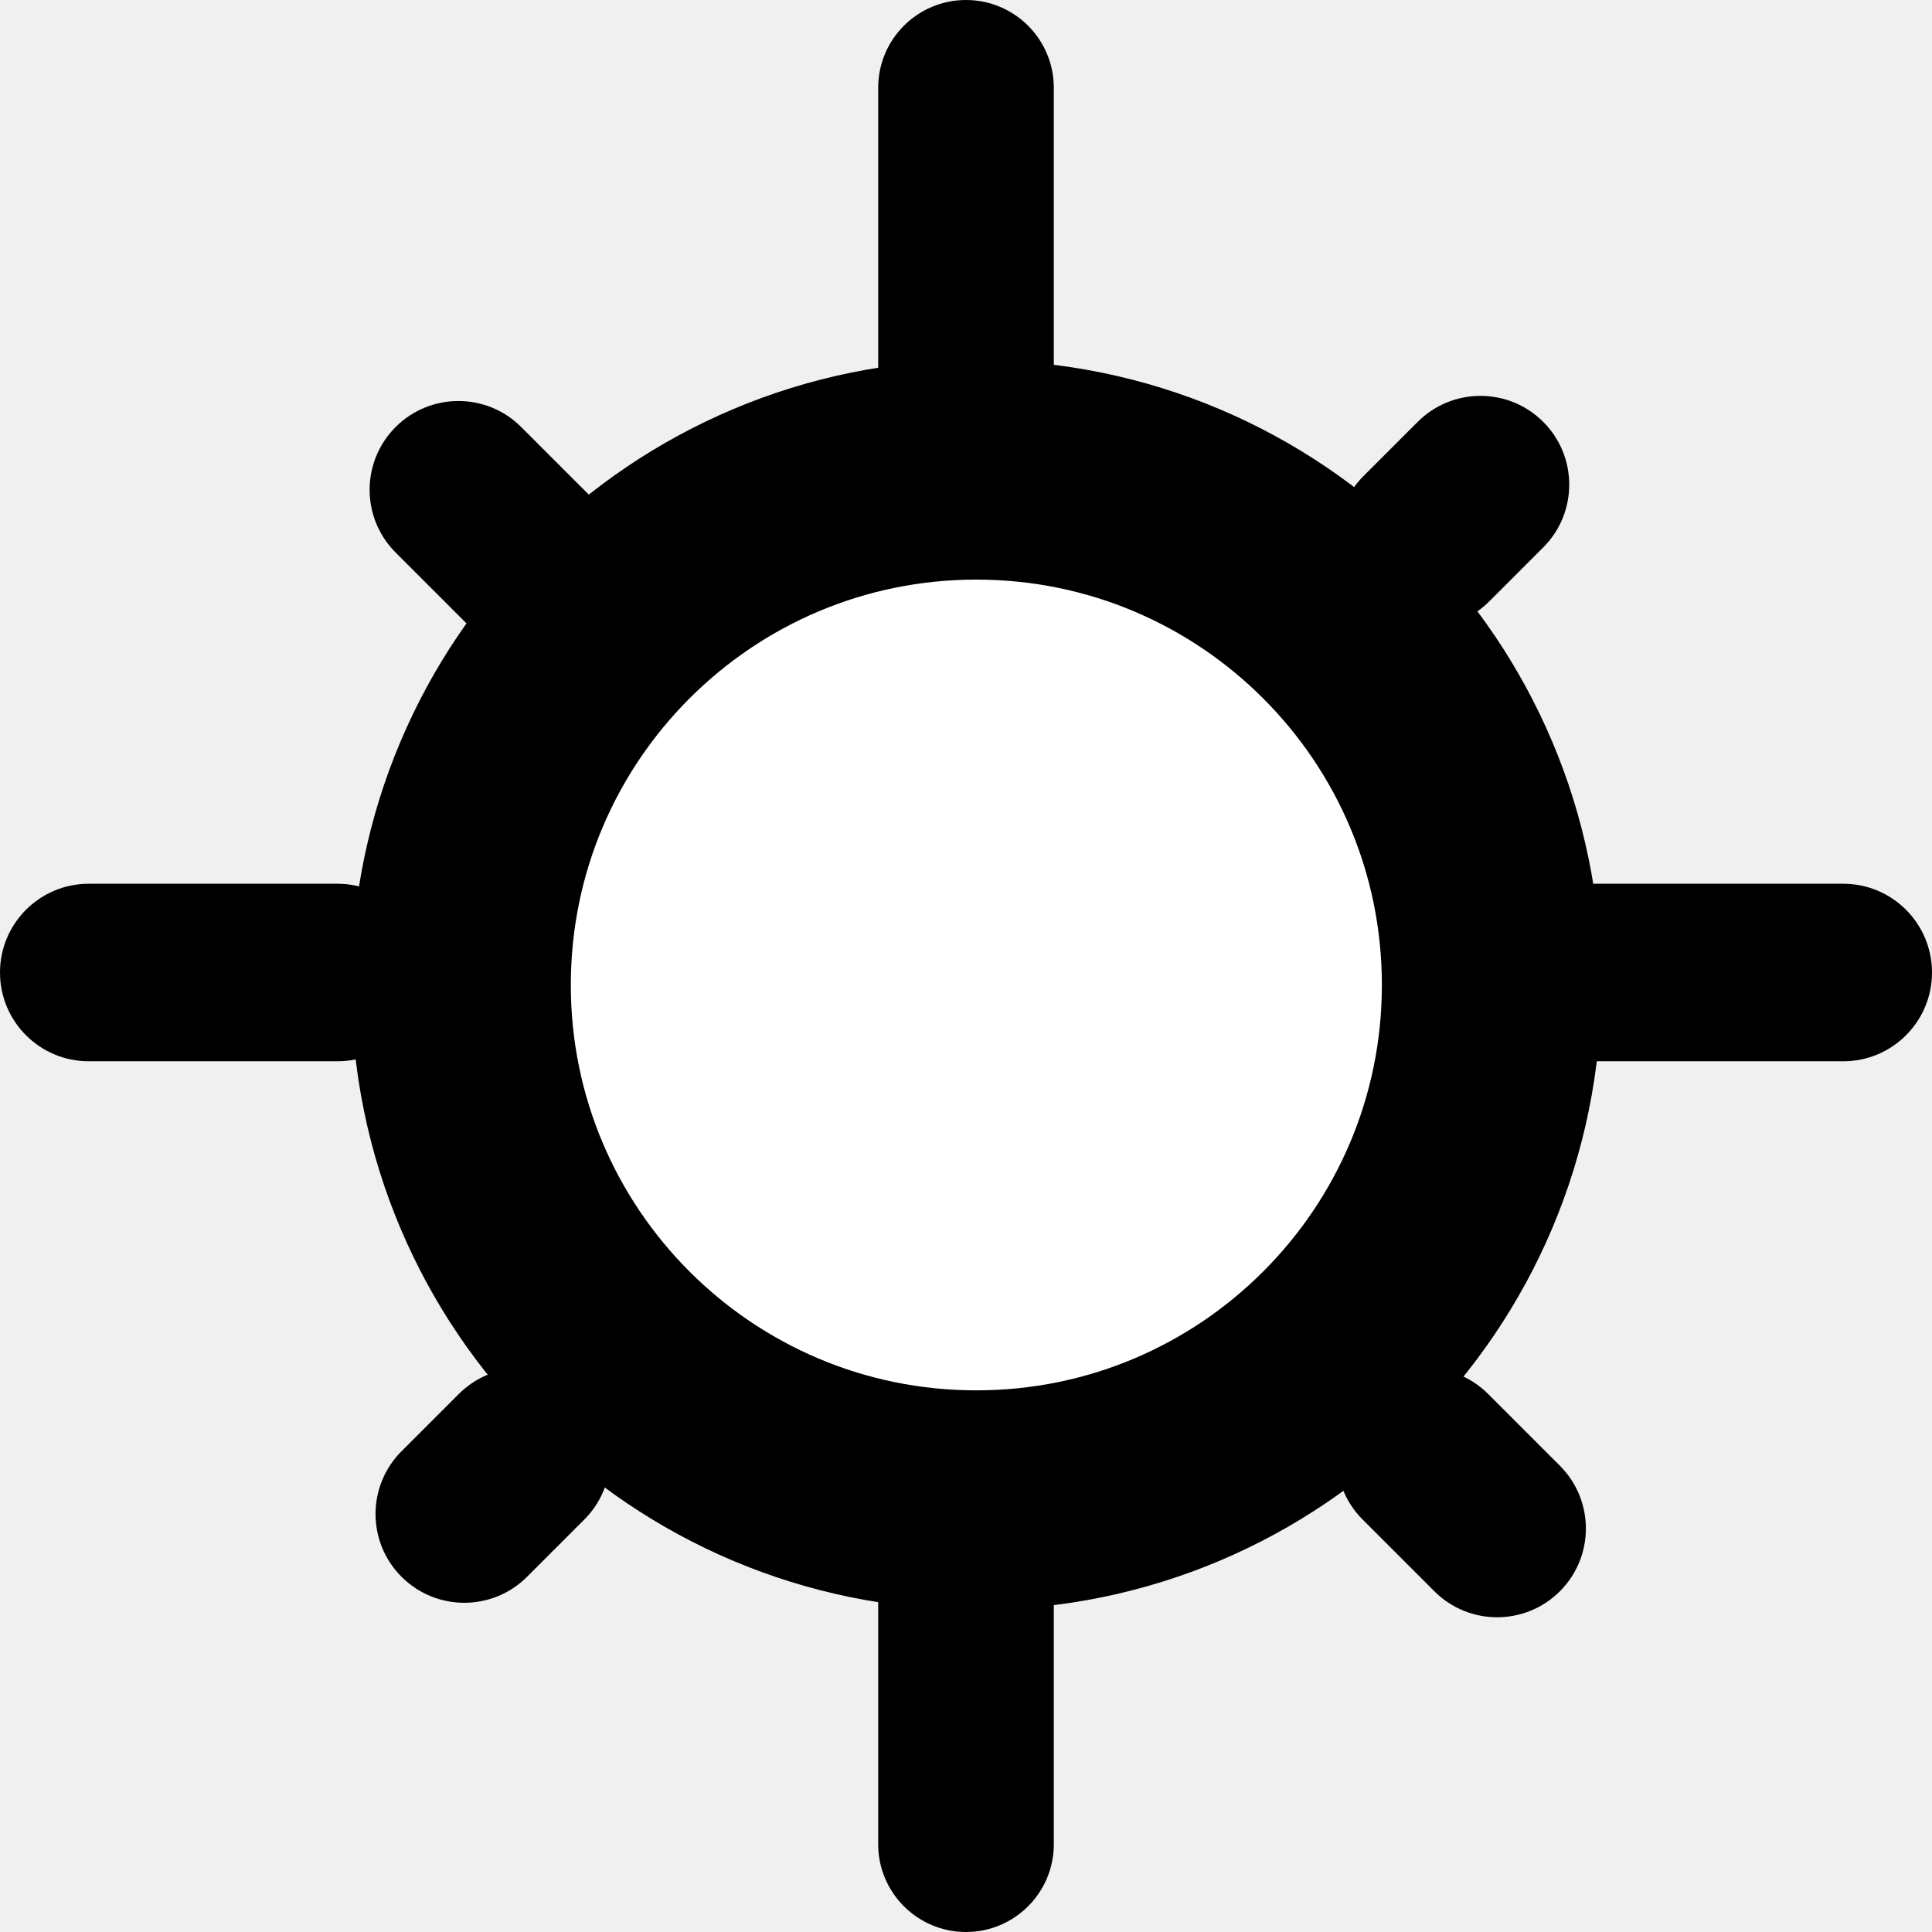
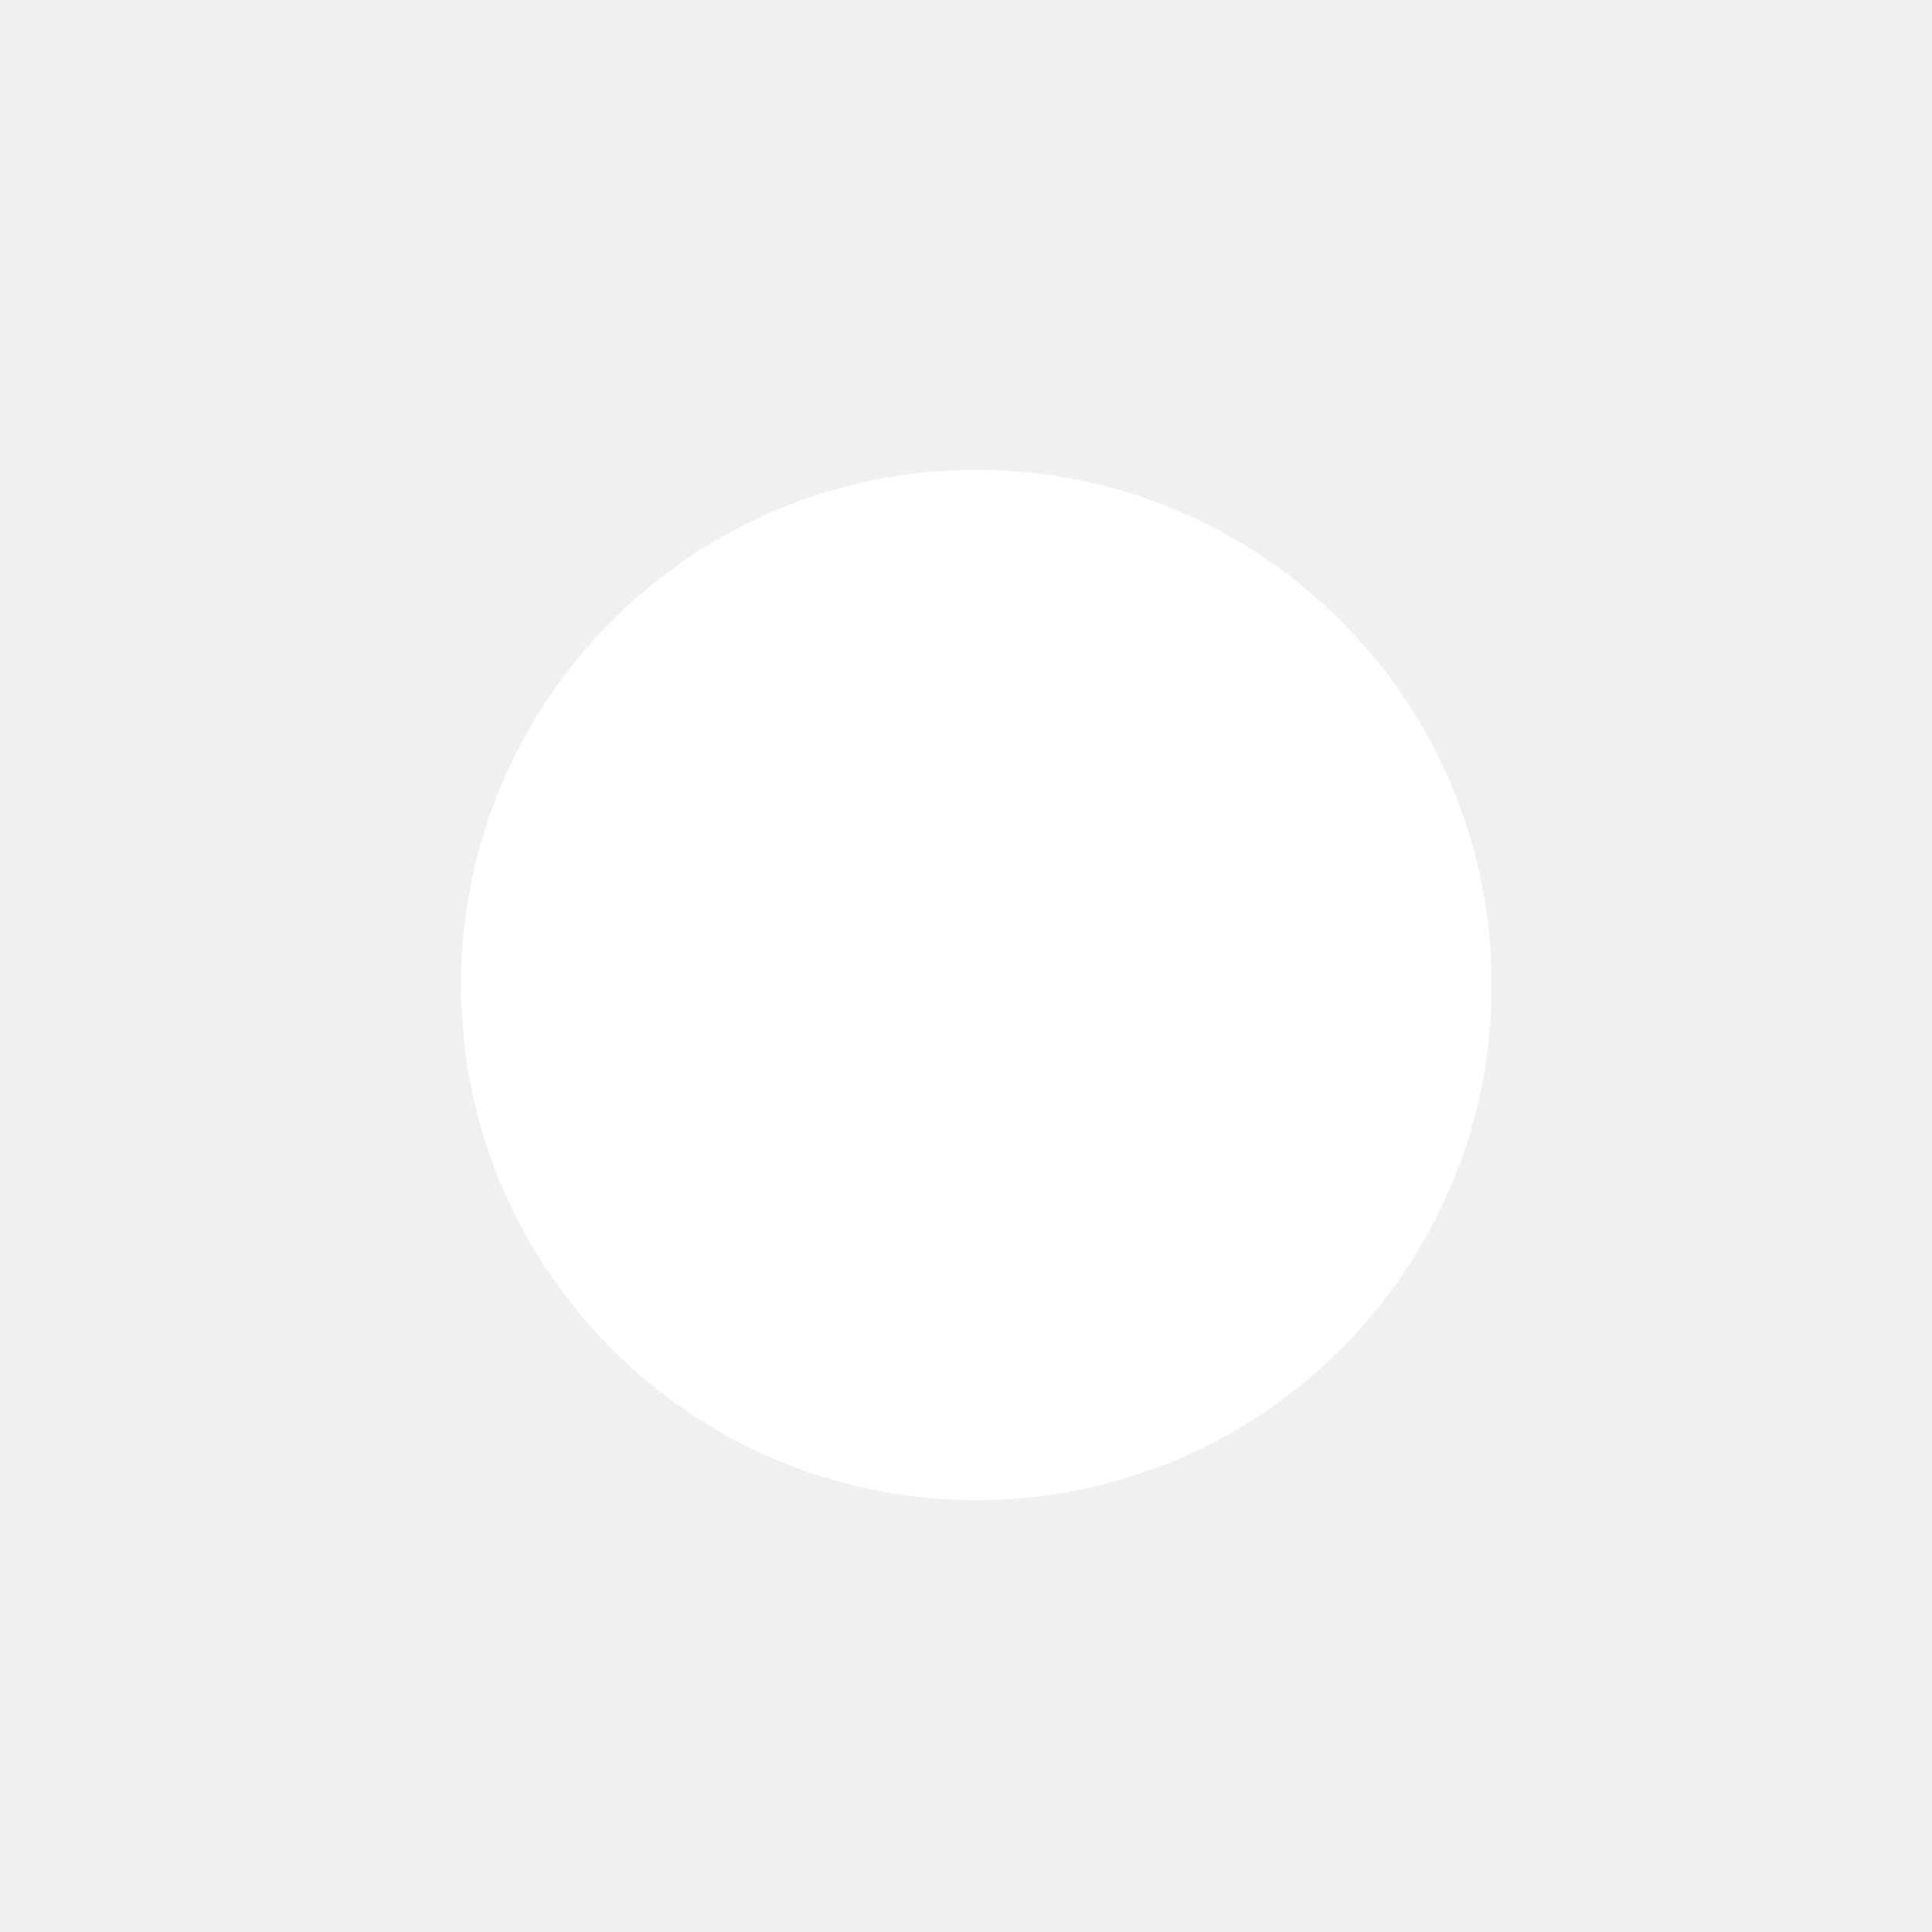
<svg xmlns="http://www.w3.org/2000/svg" viewBox="0 0 220 220" fill="none">
-   <path d="M155.266 68.503C151.319 64.556 151.319 58.156 155.266 54.208L161.436 48.039C165.383 44.092 171.783 44.092 175.73 48.039C179.678 51.986 179.678 58.386 175.73 62.334L169.561 68.503C165.614 72.451 159.214 72.451 155.266 68.503Z" fill="black" className="white" />
-   <path d="M155.165 158.739C159.113 154.791 165.513 154.791 169.46 158.739L177.627 166.905C181.574 170.853 181.574 177.253 177.627 181.2C173.679 185.148 167.279 185.148 163.332 181.2L155.165 173.034C151.218 169.086 151.218 162.686 155.165 158.739Z" fill="black" className="white" />
-   <path d="M45.051 48.625C48.999 44.677 55.399 44.677 59.346 48.625L67.343 56.622C71.291 60.569 71.291 66.969 67.343 70.917C63.396 74.864 56.996 74.864 53.048 70.917L45.051 62.92C41.104 58.972 41.104 52.572 45.051 48.625Z" fill="black" className="white" />
-   <path d="M45.723 179.55C41.776 175.603 41.776 169.203 45.723 165.255L52.24 158.739C56.187 154.791 62.587 154.791 66.535 158.739C70.482 162.686 70.482 169.086 66.535 173.034L60.018 179.55C56.07 183.498 49.67 183.498 45.723 179.55Z" fill="black" className="white" />
-   <path d="M0 110.742C0 105.16 4.526 100.634 10.108 100.634H38.418C44.001 100.634 48.526 105.16 48.526 110.742C48.526 116.325 44.001 120.85 38.418 120.85H10.108C4.526 120.85 0 116.325 0 110.742Z" fill="black" className="white" />
-   <path d="M171.474 110.742C171.474 105.16 176 100.634 181.582 100.634H209.892C215.474 100.634 220 105.16 220 110.742C220 116.325 215.474 120.85 209.892 120.85H181.582C176 120.85 171.474 116.325 171.474 110.742Z" fill="black" className="white" />
+   <path d="M155.266 68.503C151.319 64.556 151.319 58.156 155.266 54.208L161.436 48.039C165.383 44.092 171.783 44.092 175.73 48.039C179.678 51.986 179.678 58.386 175.73 62.334L169.561 68.503C165.614 72.451 159.214 72.451 155.266 68.503Z" fill="{{color}}" />
+   <path d="M155.165 158.739C159.113 154.791 165.513 154.791 169.46 158.739L177.627 166.905C181.574 170.853 181.574 177.253 177.627 181.2C173.679 185.148 167.279 185.148 163.332 181.2L155.165 173.034C151.218 169.086 151.218 162.686 155.165 158.739Z" fill="{{color}}" />
+   <path d="M45.051 48.625C48.999 44.677 55.399 44.677 59.346 48.625L67.343 56.622C71.291 60.569 71.291 66.969 67.343 70.917C63.396 74.864 56.996 74.864 53.048 70.917L45.051 62.92C41.104 58.972 41.104 52.572 45.051 48.625Z" fill="{{color}}" />
+   <path d="M45.723 179.55C41.776 175.603 41.776 169.203 45.723 165.255L52.24 158.739C56.187 154.791 62.587 154.791 66.535 158.739C70.482 162.686 70.482 169.086 66.535 173.034L60.018 179.55C56.07 183.498 49.67 183.498 45.723 179.55Z" fill="{{color}}" />
+   <path d="M0 110.742C0 105.16 4.526 100.634 10.108 100.634H38.418C44.001 100.634 48.526 105.16 48.526 110.742C48.526 116.325 44.001 120.85 38.418 120.85H10.108C4.526 120.85 0 116.325 0 110.742Z" fill="{{color}}" />
+   <path d="M171.474 110.742C171.474 105.16 176 100.634 181.582 100.634H209.892C215.474 100.634 220 105.16 220 110.742C220 116.325 215.474 120.85 209.892 120.85H181.582C176 120.85 171.474 116.325 171.474 110.742Z" fill="{{color}}" />
  <g>
-     <path d="M169.856 112.16C169.856 144.555 143.588 170.821 111.178 170.821C78.768 170.821 52.5 144.555 52.5 112.16C52.5 79.766 78.768 53.5 111.178 53.5C143.588 53.5 169.856 79.766 169.856 112.16Z" fill="white" stroke="black" stroke-width="25" className="white" />
+     <path d="M169.856 112.16C169.856 144.555 143.588 170.821 111.178 170.821C78.768 170.821 52.5 144.555 52.5 112.16C52.5 79.766 78.768 53.5 111.178 53.5C143.588 53.5 169.856 79.766 169.856 112.16Z" fill="white" stroke="{{color}}" stroke-width="25" />
    <g transform="translate(70, 70)">
      <g transform="scale(0.38)">{{logo}}</g>
    </g>
  </g>
-   <path d="M110 55C104.477 55 100 50.523 100 45L100 10C100 4.477 104.477 -1.95703e-07 110 -4.37114e-07C115.523 -6.78525e-07 120 4.477 120 10L120 45C120 50.523 115.523 55 110 55Z" fill="black" className="white" />
-   <path d="M110 220C104.477 220 100 215.523 100 210L100 175C100 169.477 104.477 165 110 165C115.523 165 120 169.477 120 175L120 210C120 215.523 115.523 220 110 220Z" fill="black" className="white" />
+   <path d="M110 55C104.477 55 100 50.523 100 45L100 10C100 4.477 104.477 -1.95703e-07 110 -4.37114e-07C115.523 -6.78525e-07 120 4.477 120 10L120 45C120 50.523 115.523 55 110 55Z" fill="{{color}}" />
+   <path d="M110 220C104.477 220 100 215.523 100 210L100 175C100 169.477 104.477 165 110 165C115.523 165 120 169.477 120 175L120 210C120 215.523 115.523 220 110 220Z" fill="{{color}}" />
</svg>
